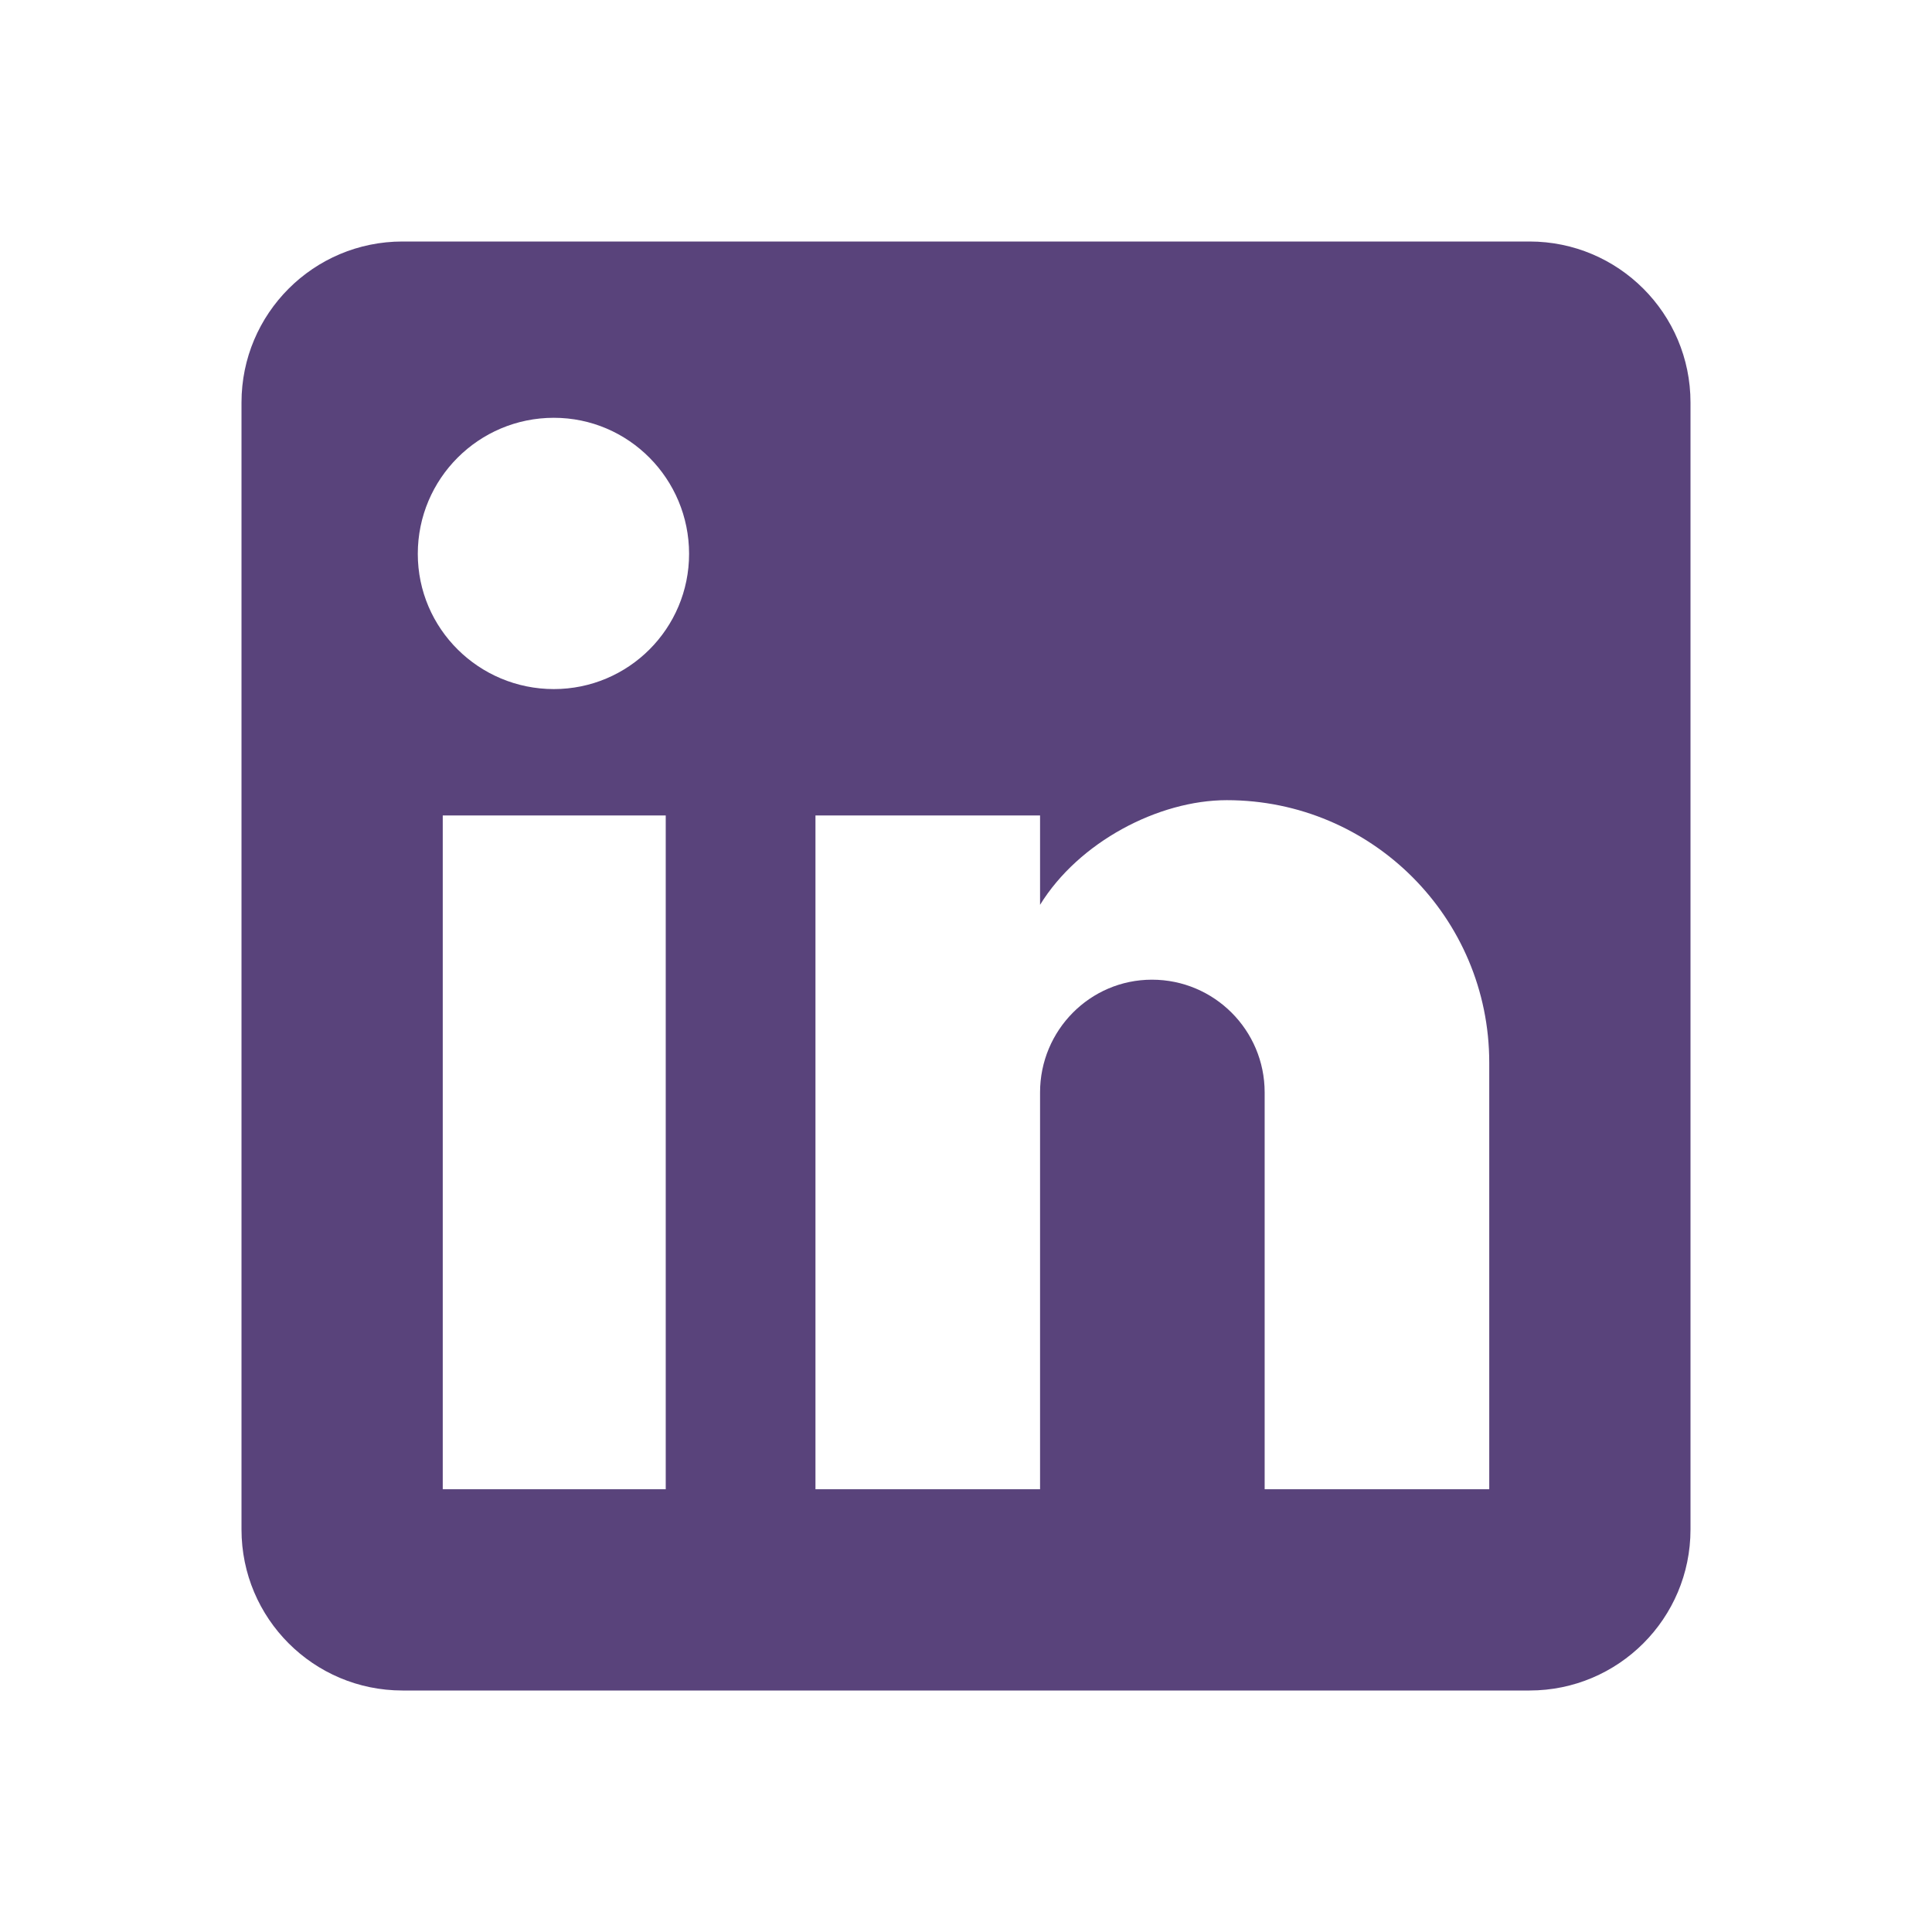
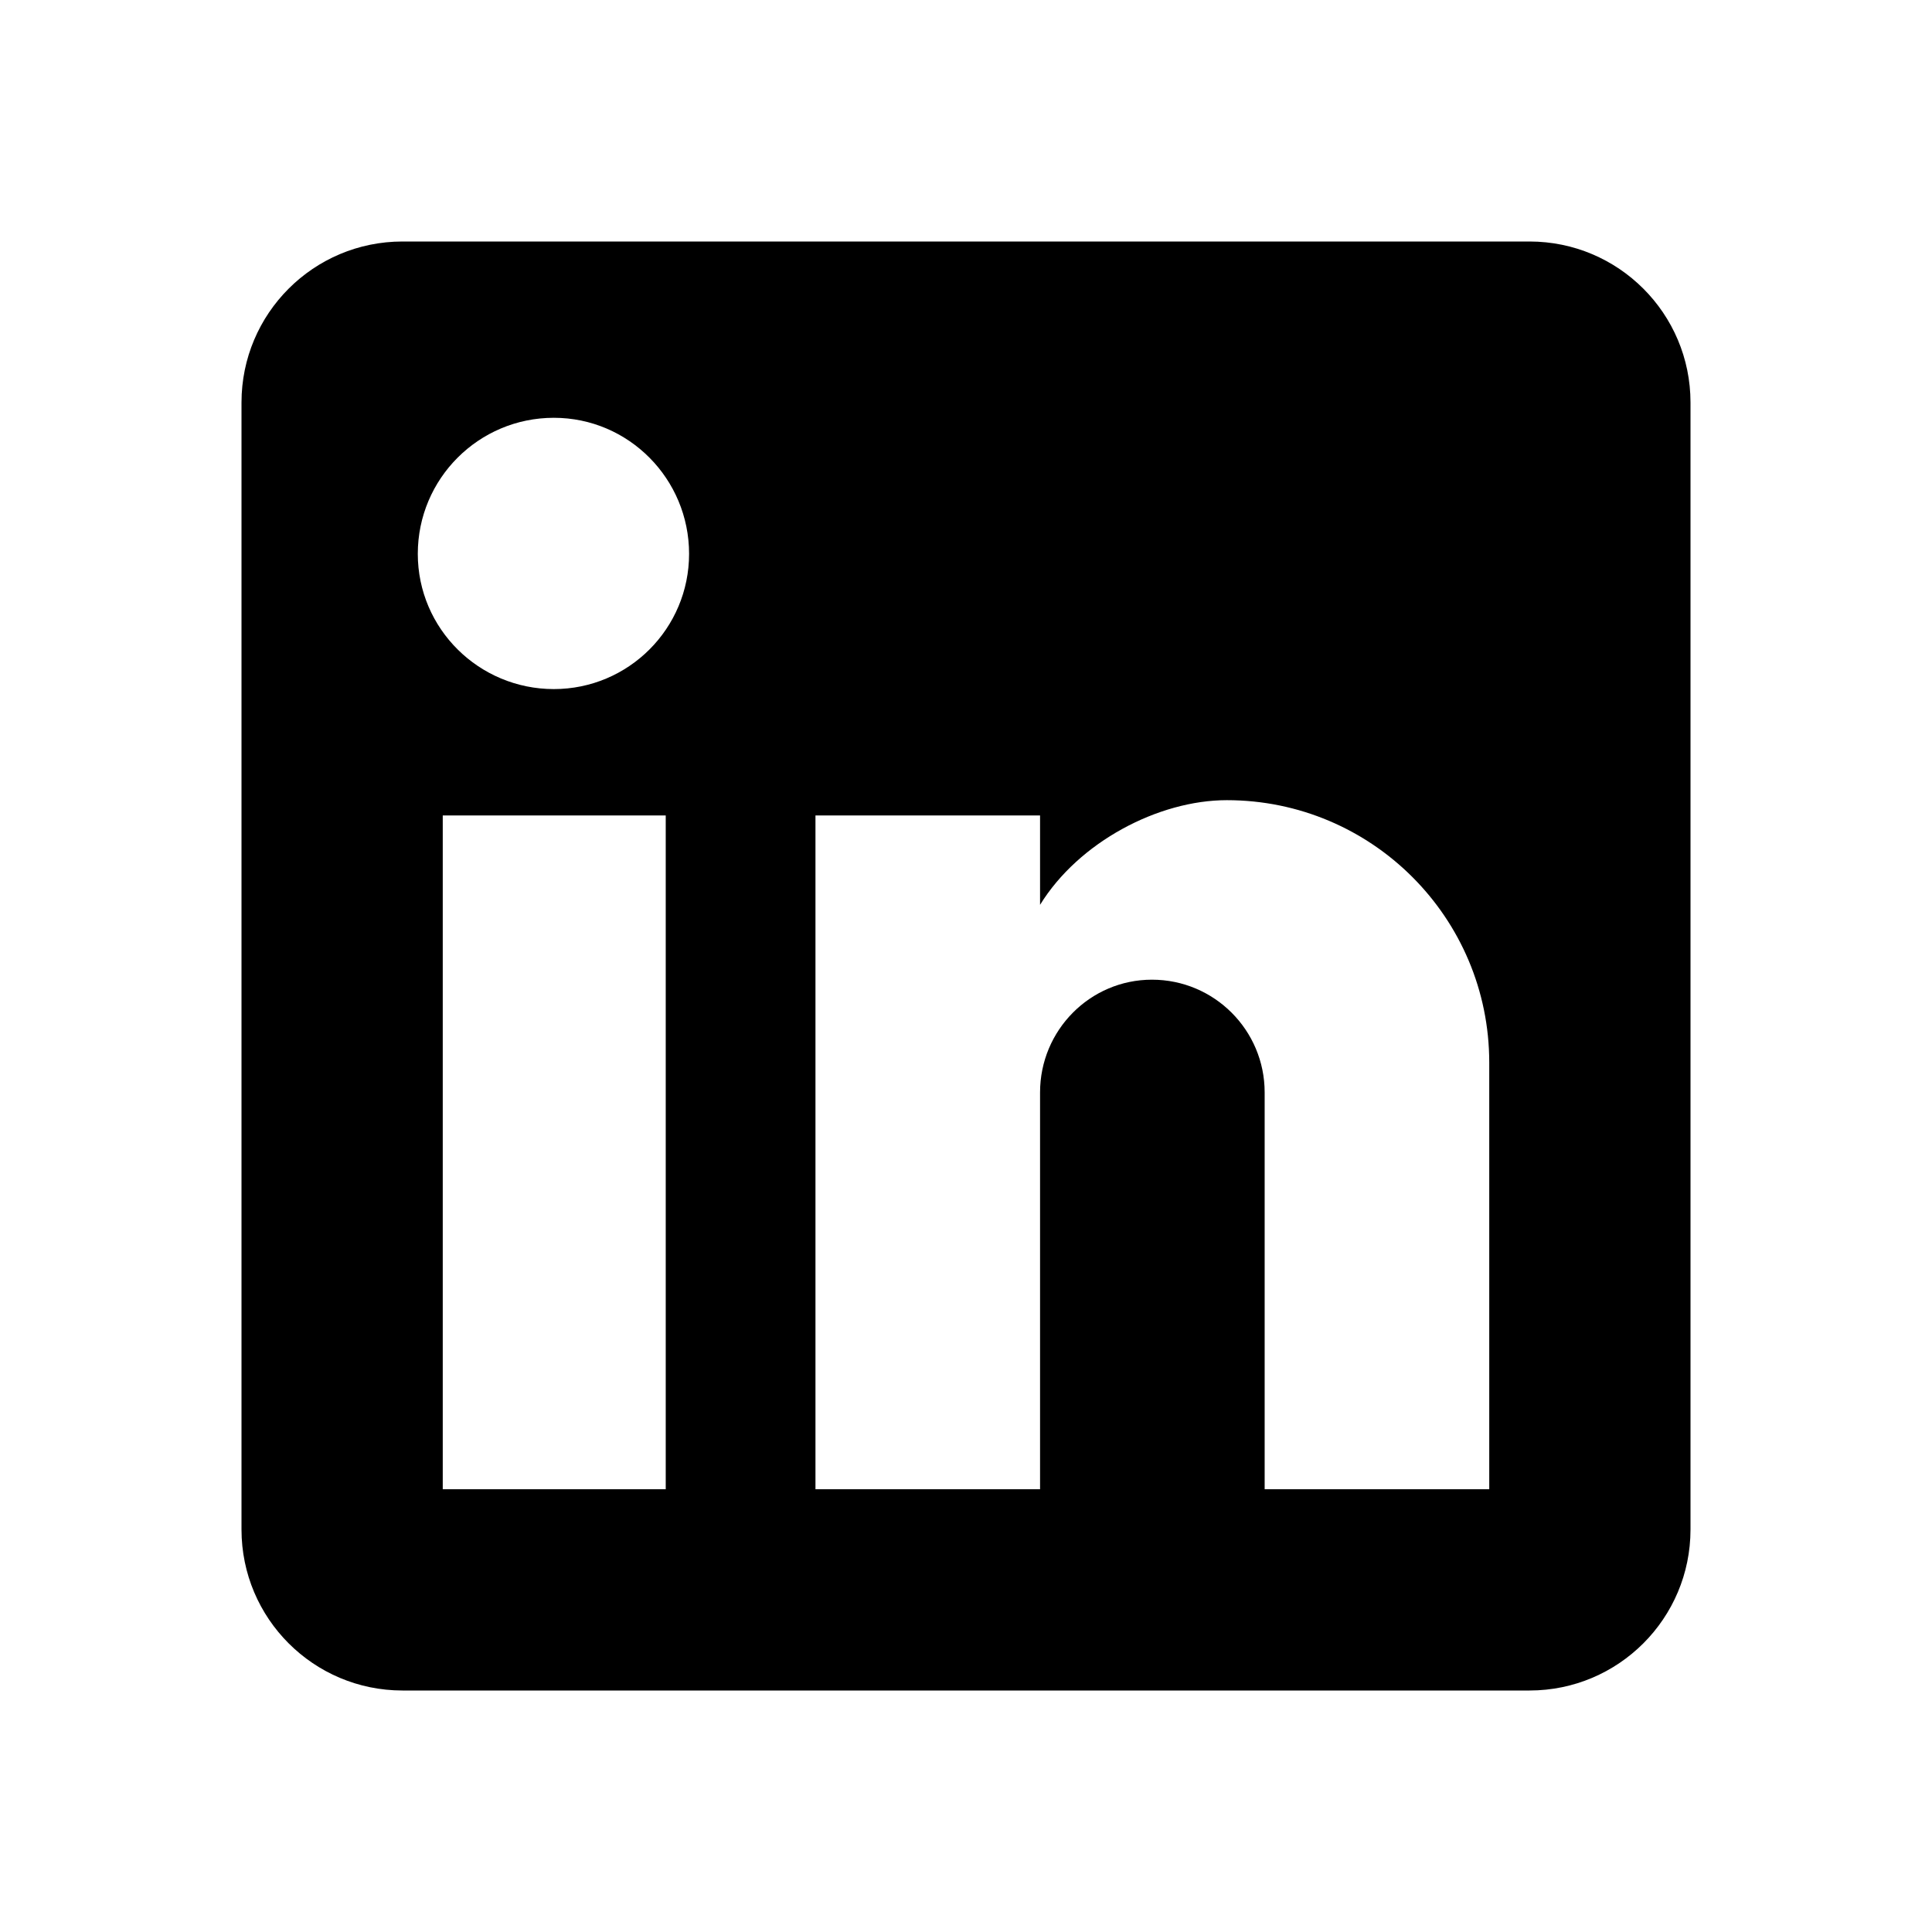
- <svg xmlns="http://www.w3.org/2000/svg" viewBox="0 0 24 24">
-   <path fill="#59437B" d="M19 3a2 2 0 0 1 2 2v14a2 2 0 0 1-2 2H5a2 2 0 0 1-2-2V5a2 2 0 0 1 2-2zm-.5 15.5v-5.3a3.26 3.26 0 0 0-3.26-3.26c-.85 0-1.84.52-2.32 1.3v-1.11h-2.79v8.37h2.79v-4.93c0-.77.62-1.4 1.39-1.4a1.4 1.4 0 0 1 1.4 1.4v4.93zM6.88 8.56a1.68 1.68 0 0 0 1.68-1.68c0-.93-.75-1.69-1.68-1.69a1.69 1.69 0 0 0-1.69 1.69c0 .93.76 1.68 1.69 1.68m1.39 9.94v-8.37H5.5v8.37z" />
+ <svg xmlns="http://www.w3.org/2000/svg" viewBox="0 0 24 24" role="icon" aria-label="Linkedin logo icon">
+   <path fill="currentColor" d="M19 3a2 2 0 0 1 2 2v14a2 2 0 0 1-2 2H5a2 2 0 0 1-2-2V5a2 2 0 0 1 2-2zm-.5 15.5v-5.3a3.26 3.26 0 0 0-3.26-3.26c-.85 0-1.84.52-2.32 1.3v-1.11h-2.79v8.37h2.79v-4.93c0-.77.62-1.4 1.39-1.4a1.4 1.4 0 0 1 1.4 1.4v4.93zM6.88 8.56a1.68 1.68 0 0 0 1.68-1.68c0-.93-.75-1.69-1.68-1.69a1.69 1.69 0 0 0-1.69 1.69c0 .93.76 1.68 1.69 1.68m1.39 9.94v-8.37H5.5v8.37z" />
</svg>
